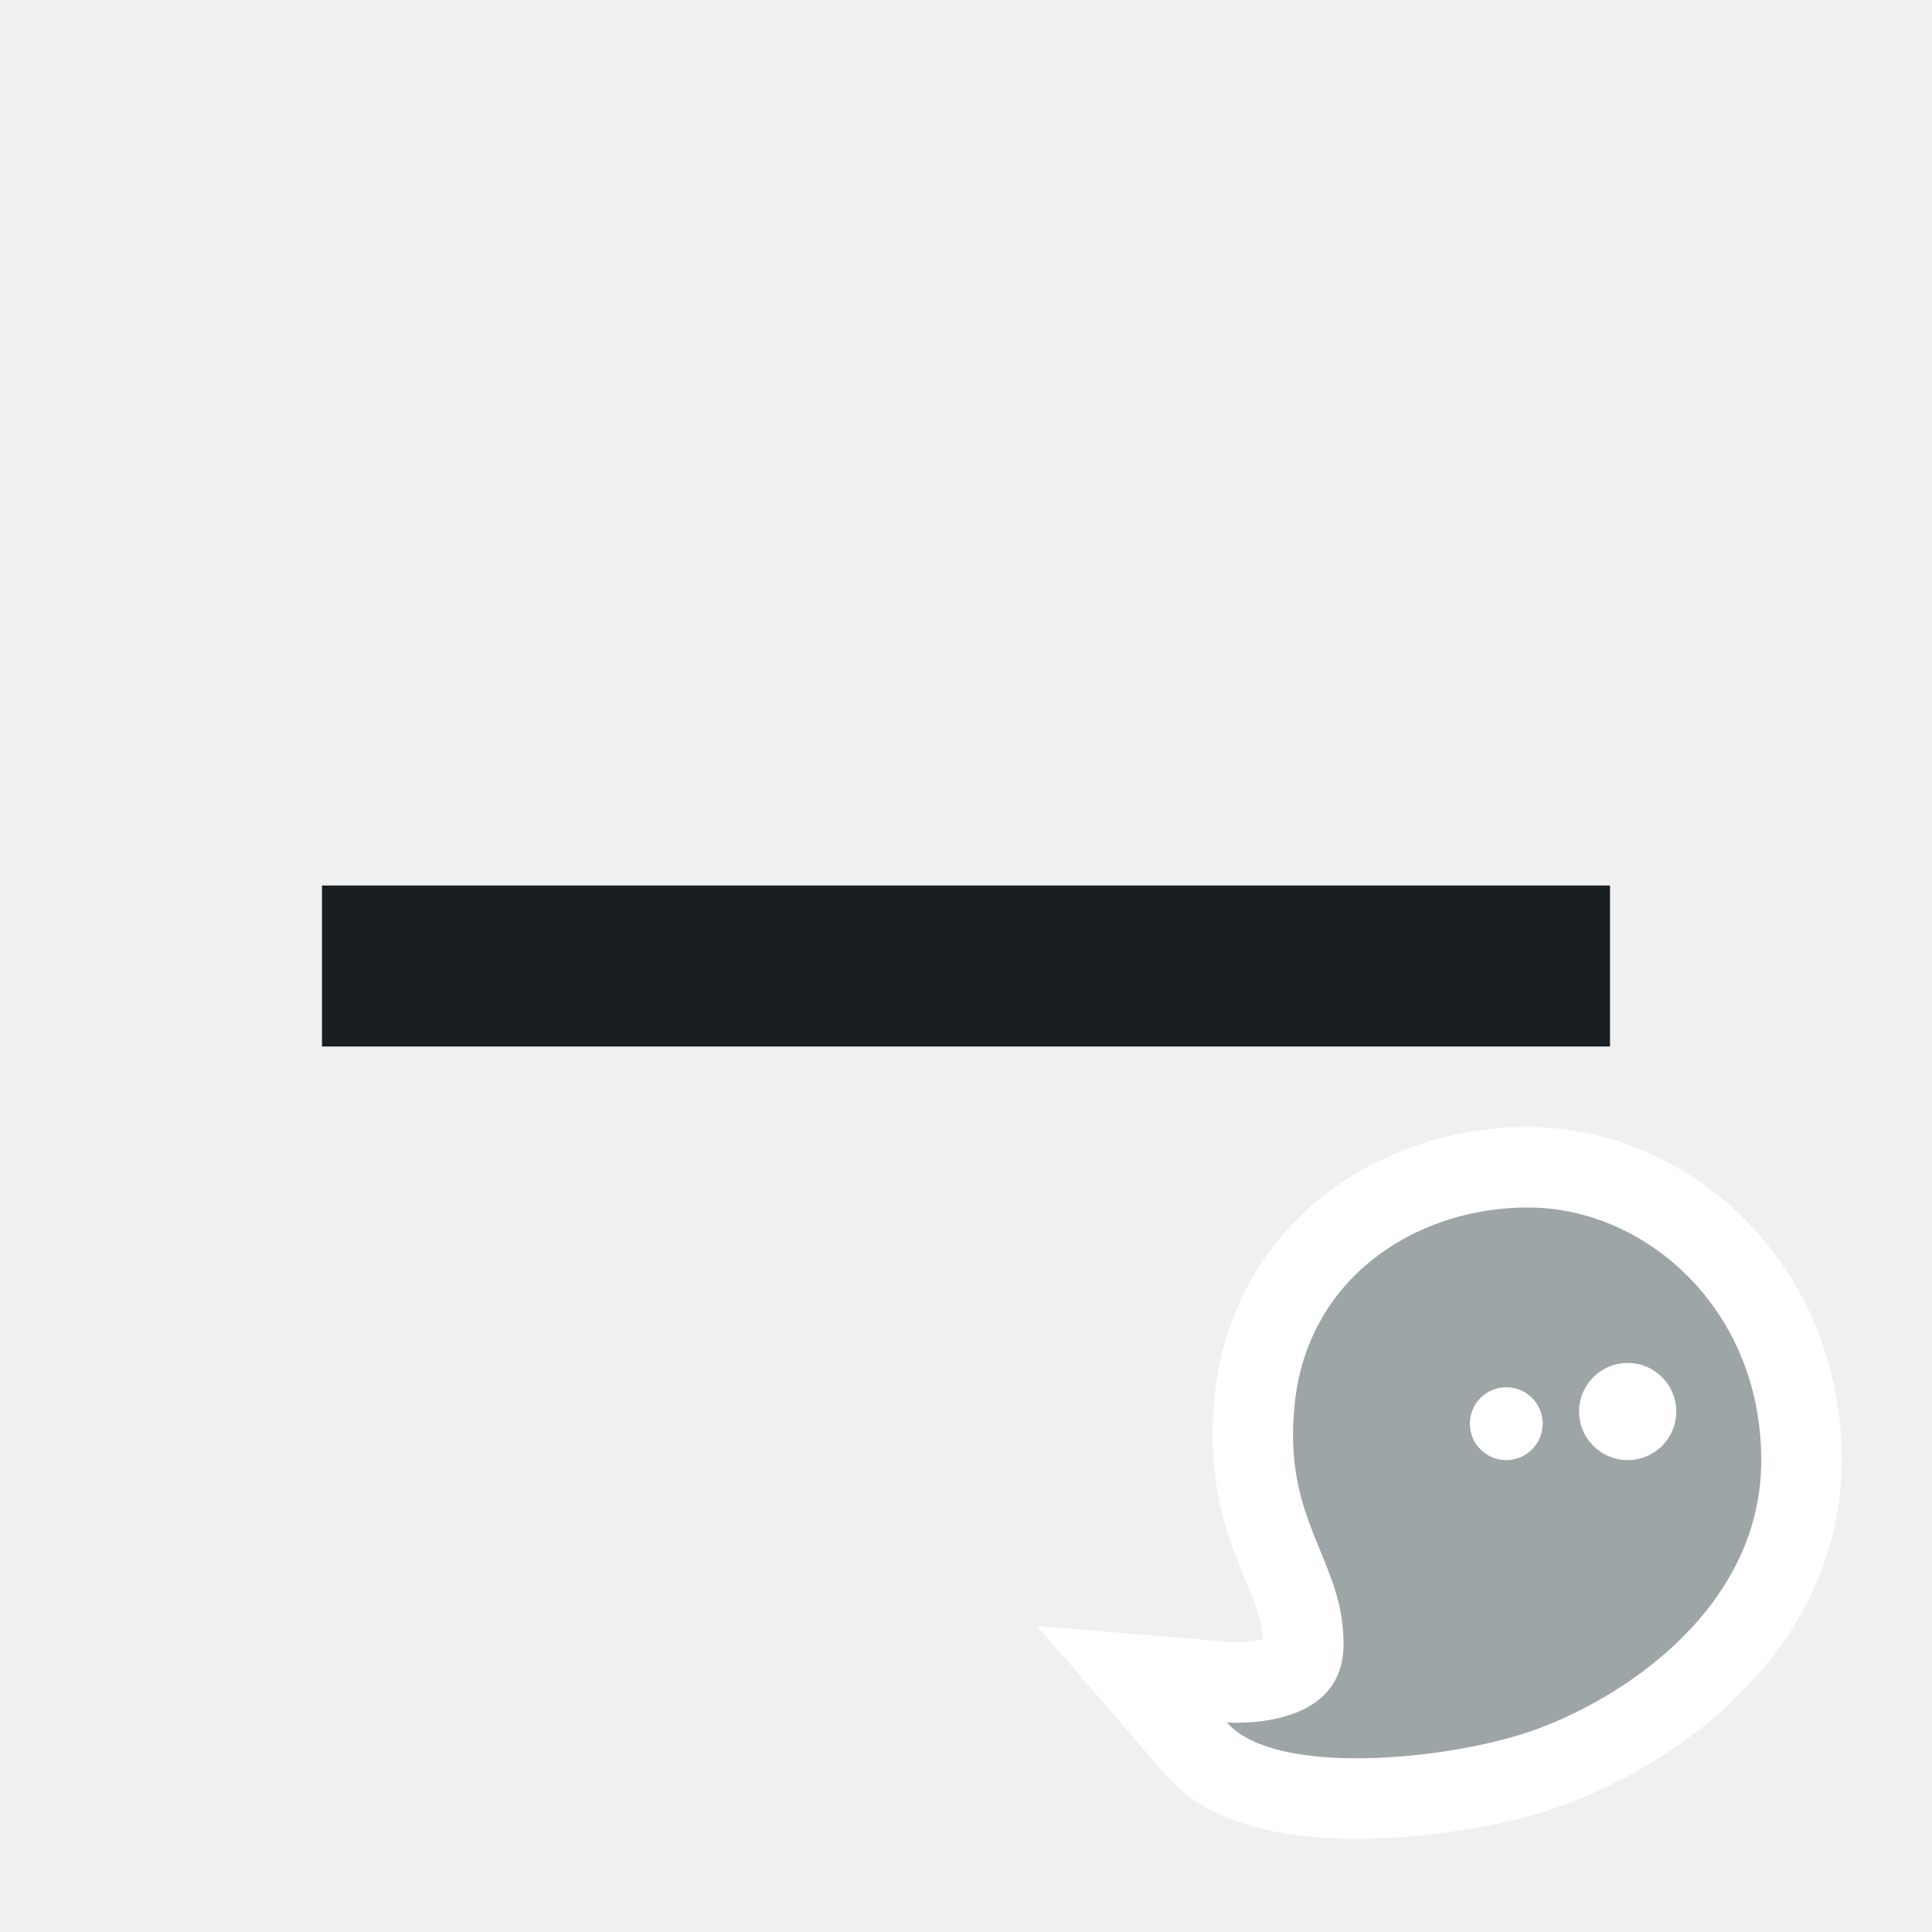
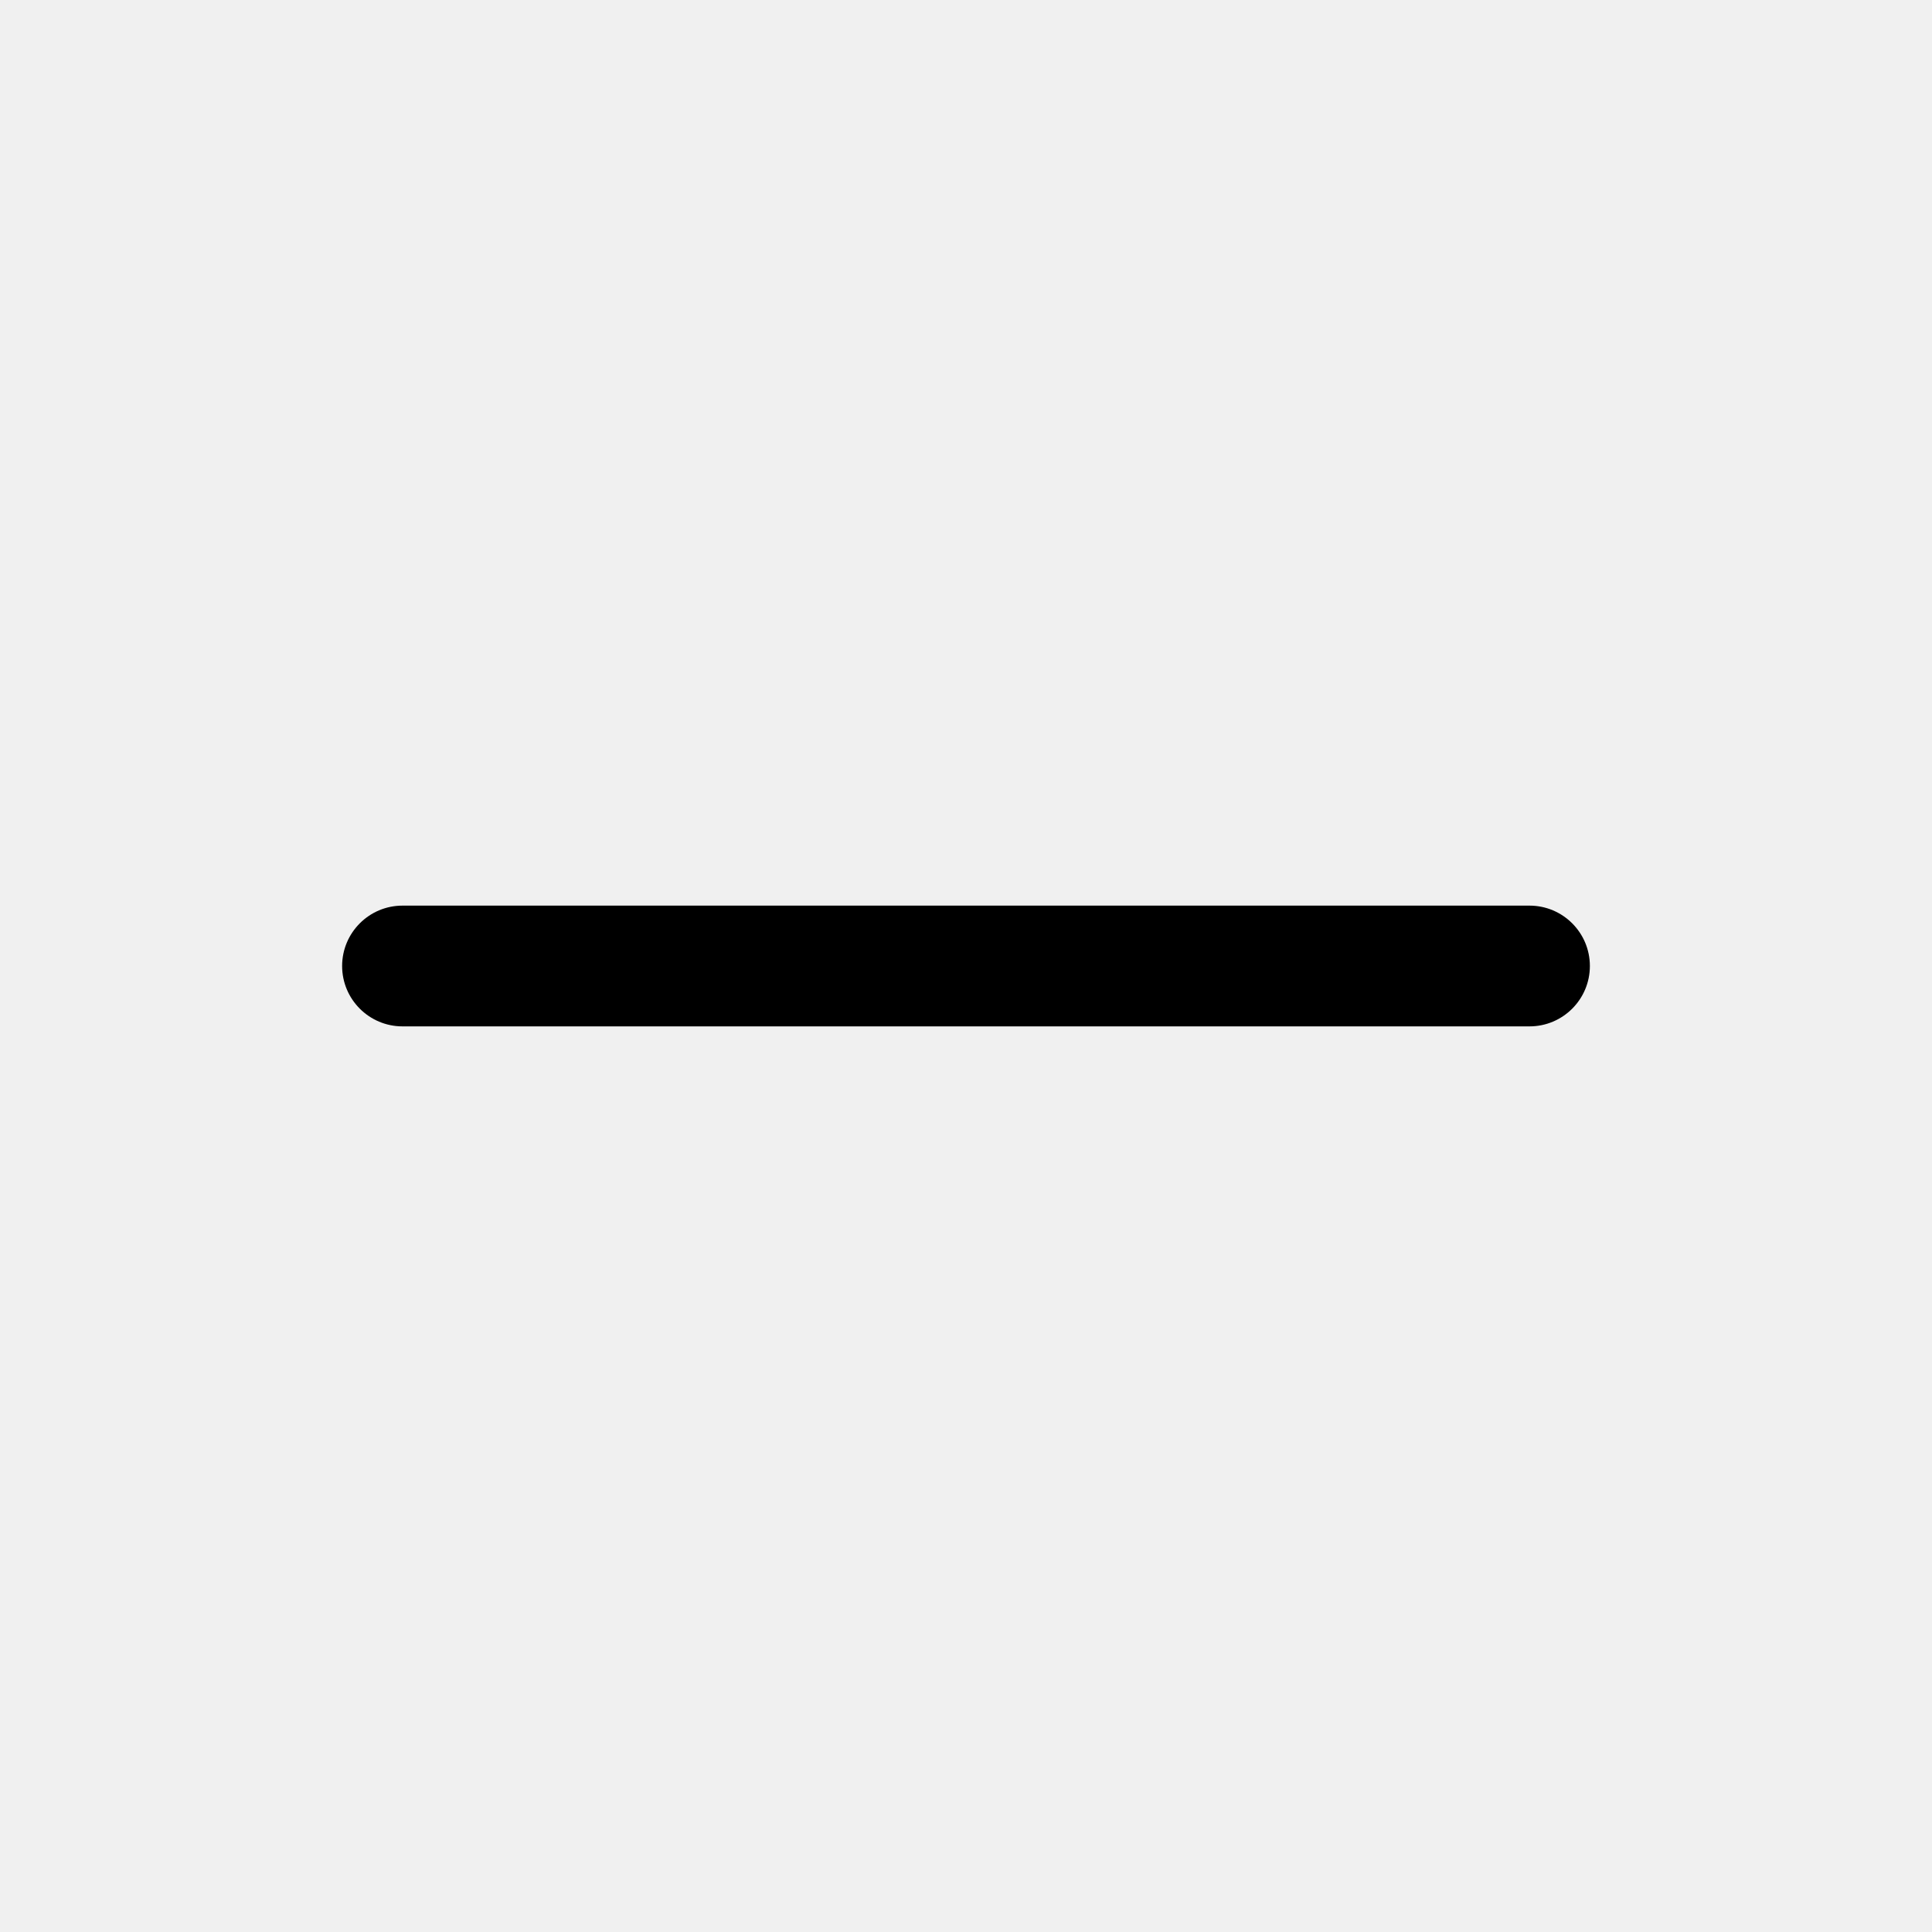
<svg xmlns="http://www.w3.org/2000/svg" width="24" height="24" viewBox="0 0 24 24" fill="none">
-   <path d="M20 13H4V11H20V13Z" fill="#191E23" />
-   <path d="M15.281 20.898L14.061 20.797L14.863 21.724C15.106 22.005 15.463 22.152 15.799 22.233C16.145 22.317 16.537 22.346 16.926 22.342C17.701 22.334 18.545 22.19 19.141 21.992C19.741 21.791 20.534 21.384 21.184 20.761C21.84 20.133 22.379 19.256 22.379 18.138C22.379 15.979 20.712 14.5 18.983 14.5C17.333 14.5 15.79 15.556 15.589 17.358C15.493 18.218 15.671 18.787 15.861 19.263C15.888 19.331 15.914 19.395 15.939 19.456C16.087 19.817 16.19 20.069 16.19 20.431C16.19 20.579 16.145 20.649 16.103 20.694C16.049 20.75 15.957 20.803 15.825 20.841C15.696 20.879 15.558 20.894 15.447 20.899C15.393 20.901 15.348 20.901 15.319 20.9C15.304 20.899 15.293 20.899 15.287 20.898L15.281 20.898L15.281 20.898C15.281 20.898 15.281 20.898 15.281 20.898Z" fill="#9EA5A7" stroke="white" />
-   <path d="M19.164 17.685C19.164 17.935 18.961 18.138 18.711 18.138C18.461 18.138 18.259 17.935 18.259 17.685C18.259 17.435 18.461 17.233 18.711 17.233C18.961 17.233 19.164 17.435 19.164 17.685Z" fill="white" />
-   <path d="M20.823 17.535C20.823 17.868 20.553 18.138 20.22 18.138C19.887 18.138 19.616 17.868 19.616 17.535C19.616 17.201 19.887 16.931 20.22 16.931C20.553 16.931 20.823 17.201 20.823 17.535Z" fill="white" />
+   <path d="M5 11.25C4.586 11.25 4.25 11.586 4.25 12C4.25 12.414 4.586 12.75 5 12.75V11.25ZM19 12.75C19.414 12.75 19.75 12.414 19.75 12C19.75 11.586 19.414 11.25 19 11.25V12.75ZM5 12.75H19V11.25H5V12.75Z" fill="currentColor" />
</svg>
